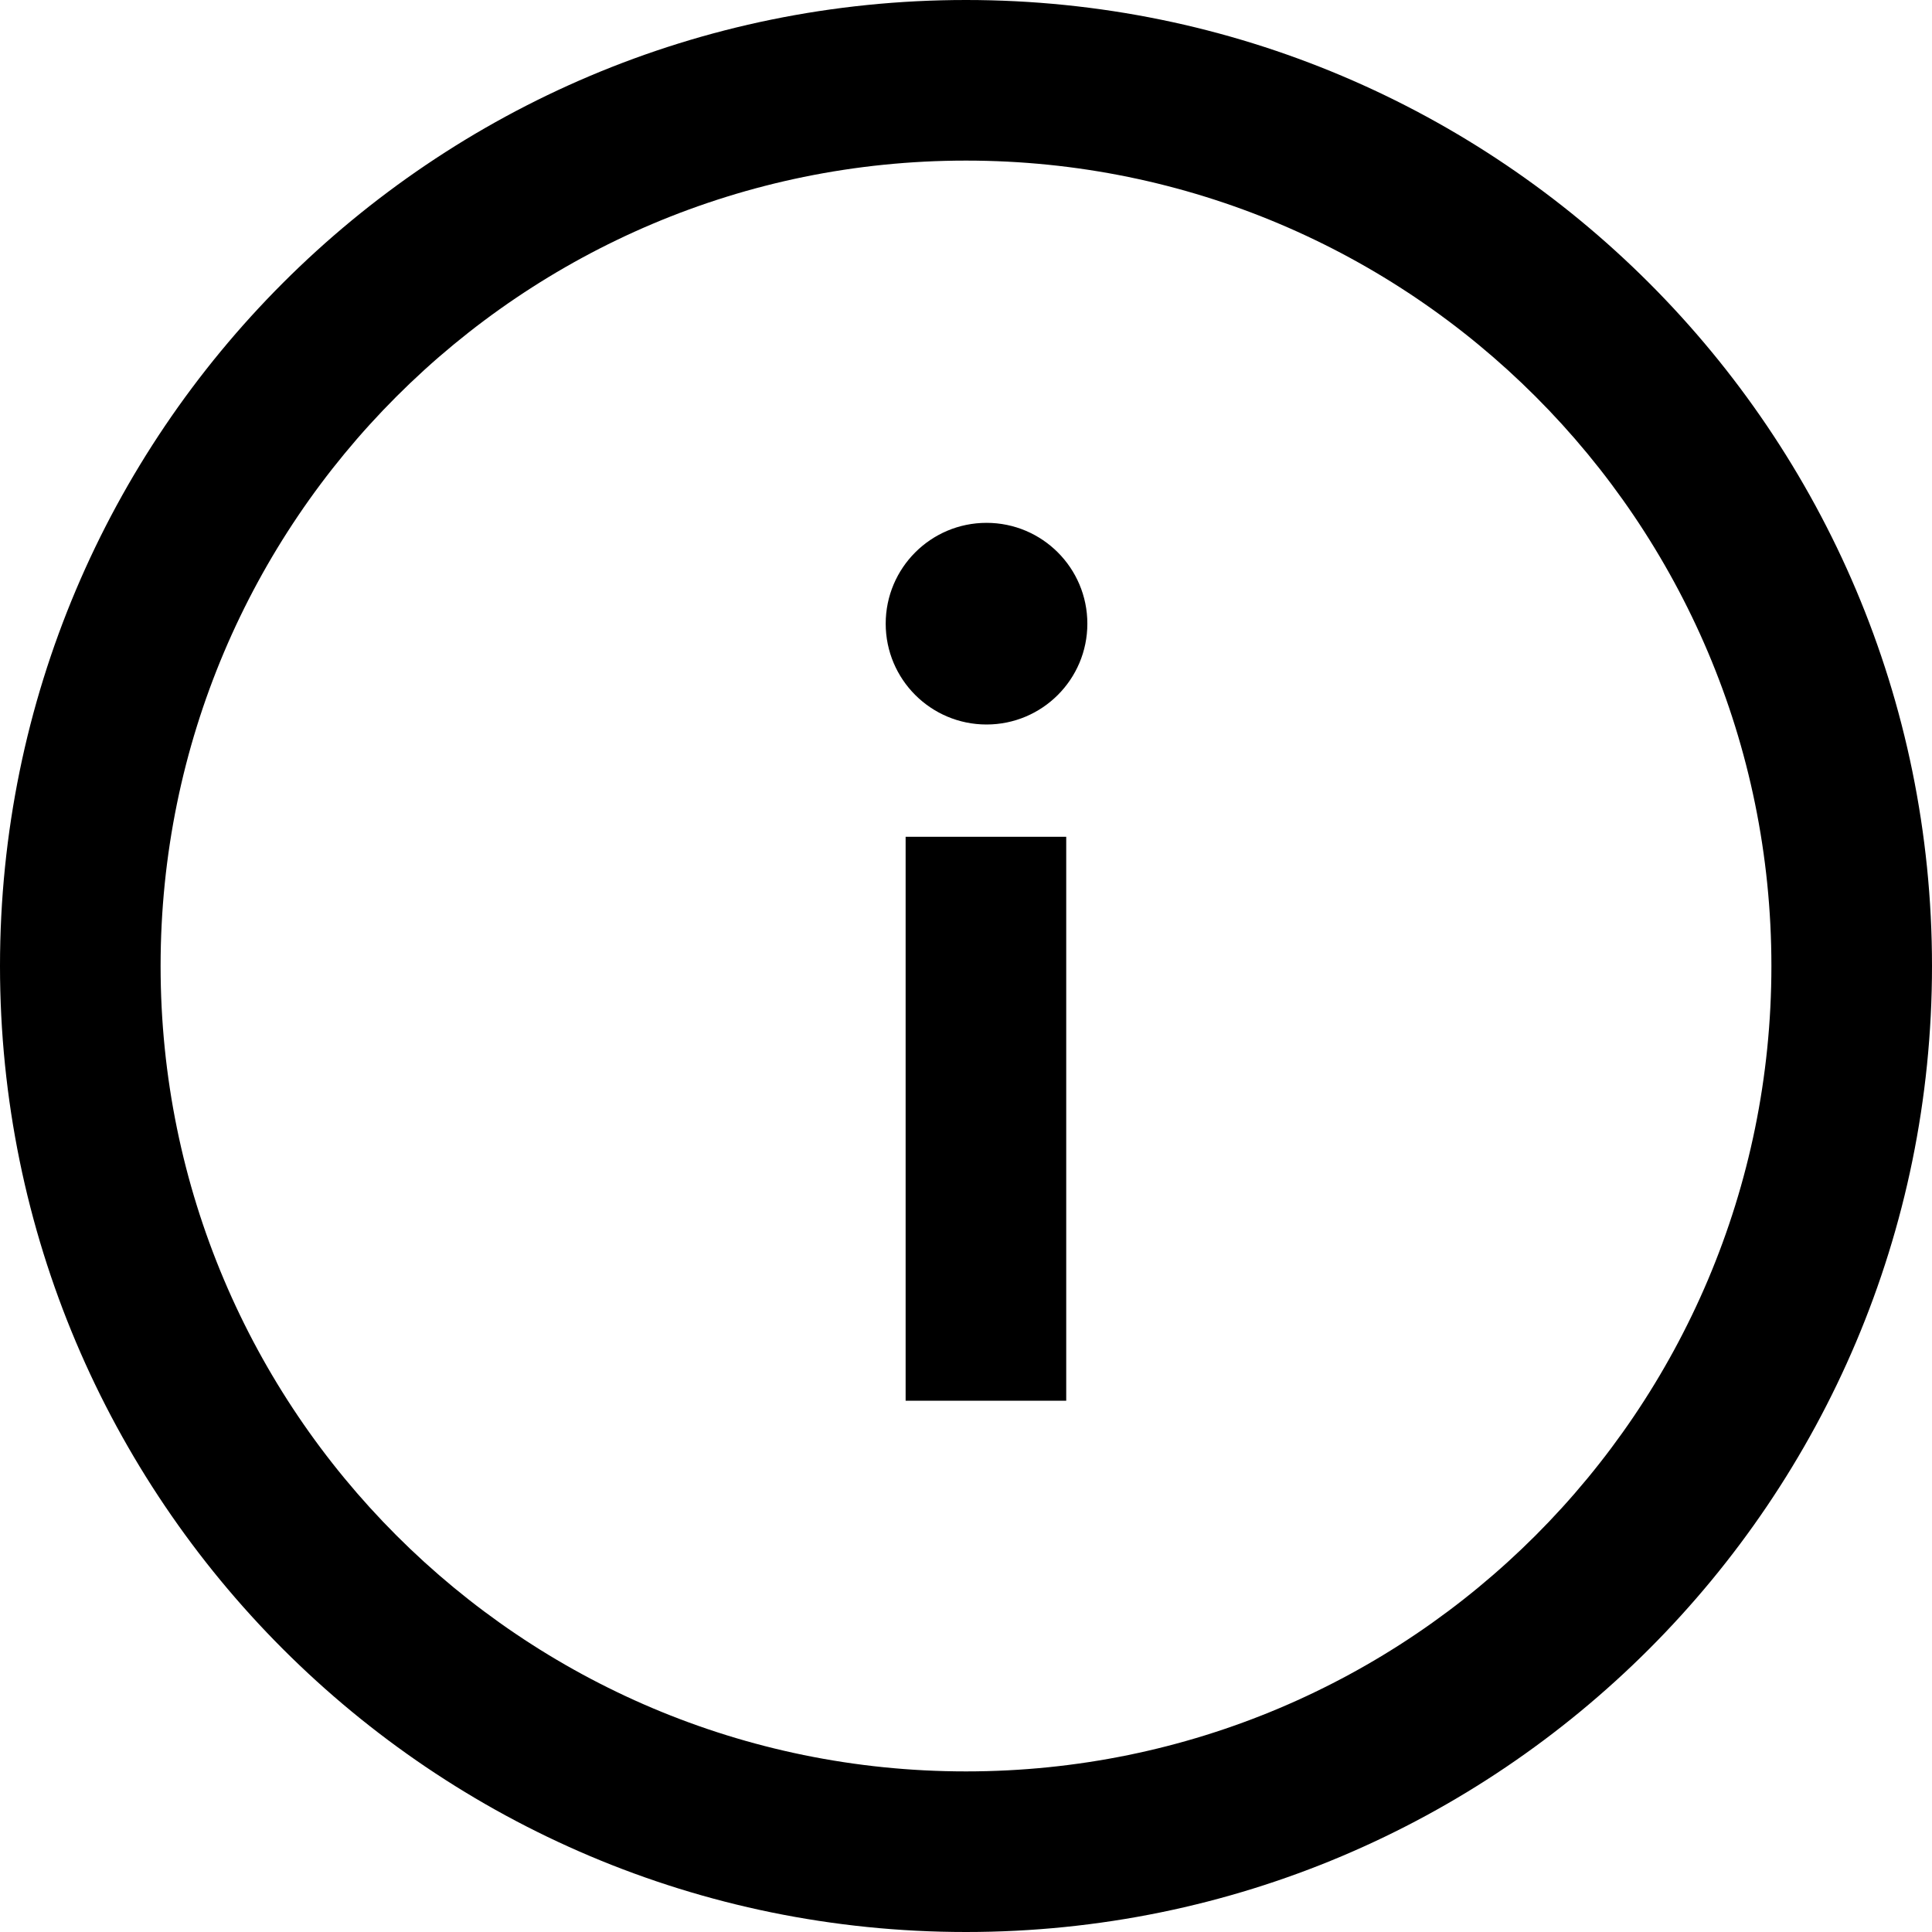
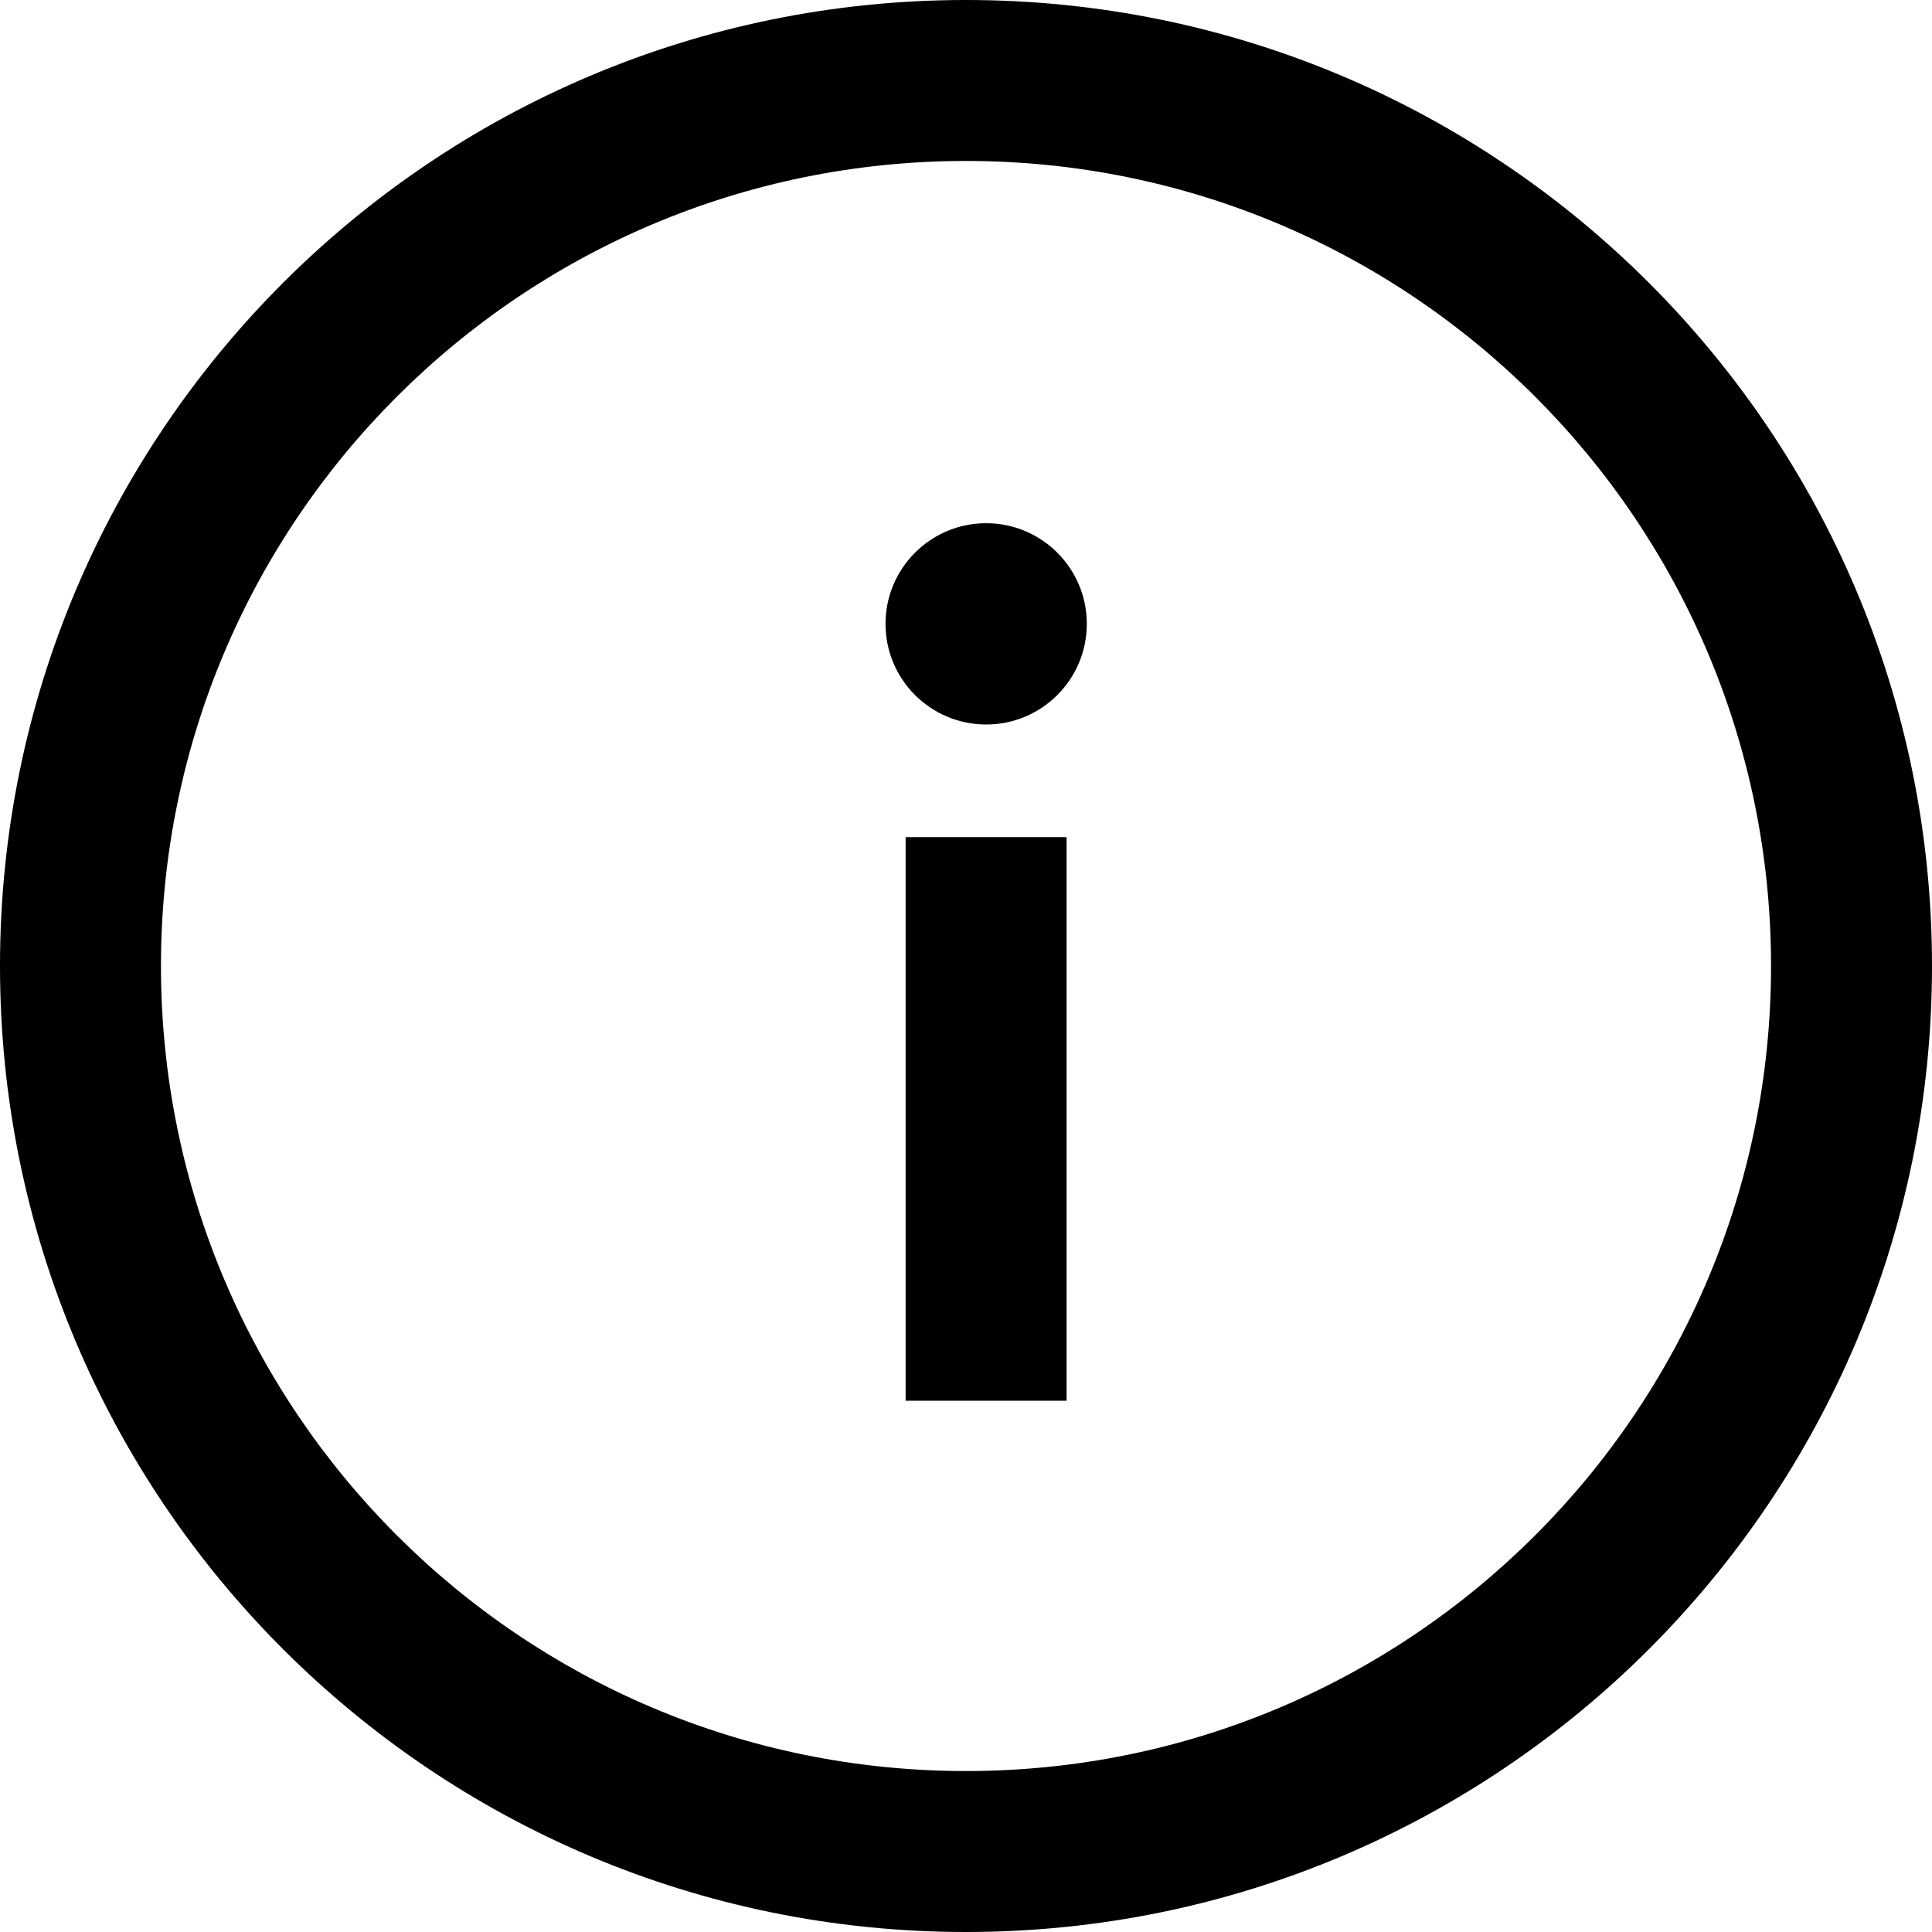
<svg xmlns="http://www.w3.org/2000/svg" width="16" height="16" viewBox="0 0 16 16">
-   <path d="M8 0a8 8 0 110 16A8 8 0 018 0zm0 1.33a6.67 6.67 0 100 13.34A6.67 6.67 0 008 1.33zm.83 5.6v4.67H7.5V6.93h1.33zm-.66-2.6a.83.83 0 110 1.67.83.83 0 010-1.67z" fill-rule="evenodd" />
+   <path d="M8 0a8 8 0 110 16A8 8 0 018 0zm0 1.333a6.667 6.667 0 100 13.334A6.667 6.667 0 008 1.333zm.833 5.6V11.6H7.5V6.933h1.333zm-.666-2.6a.833.833 0 110 1.667.833.833 0 010-1.667z" fill-rule="evenodd" />
</svg>
